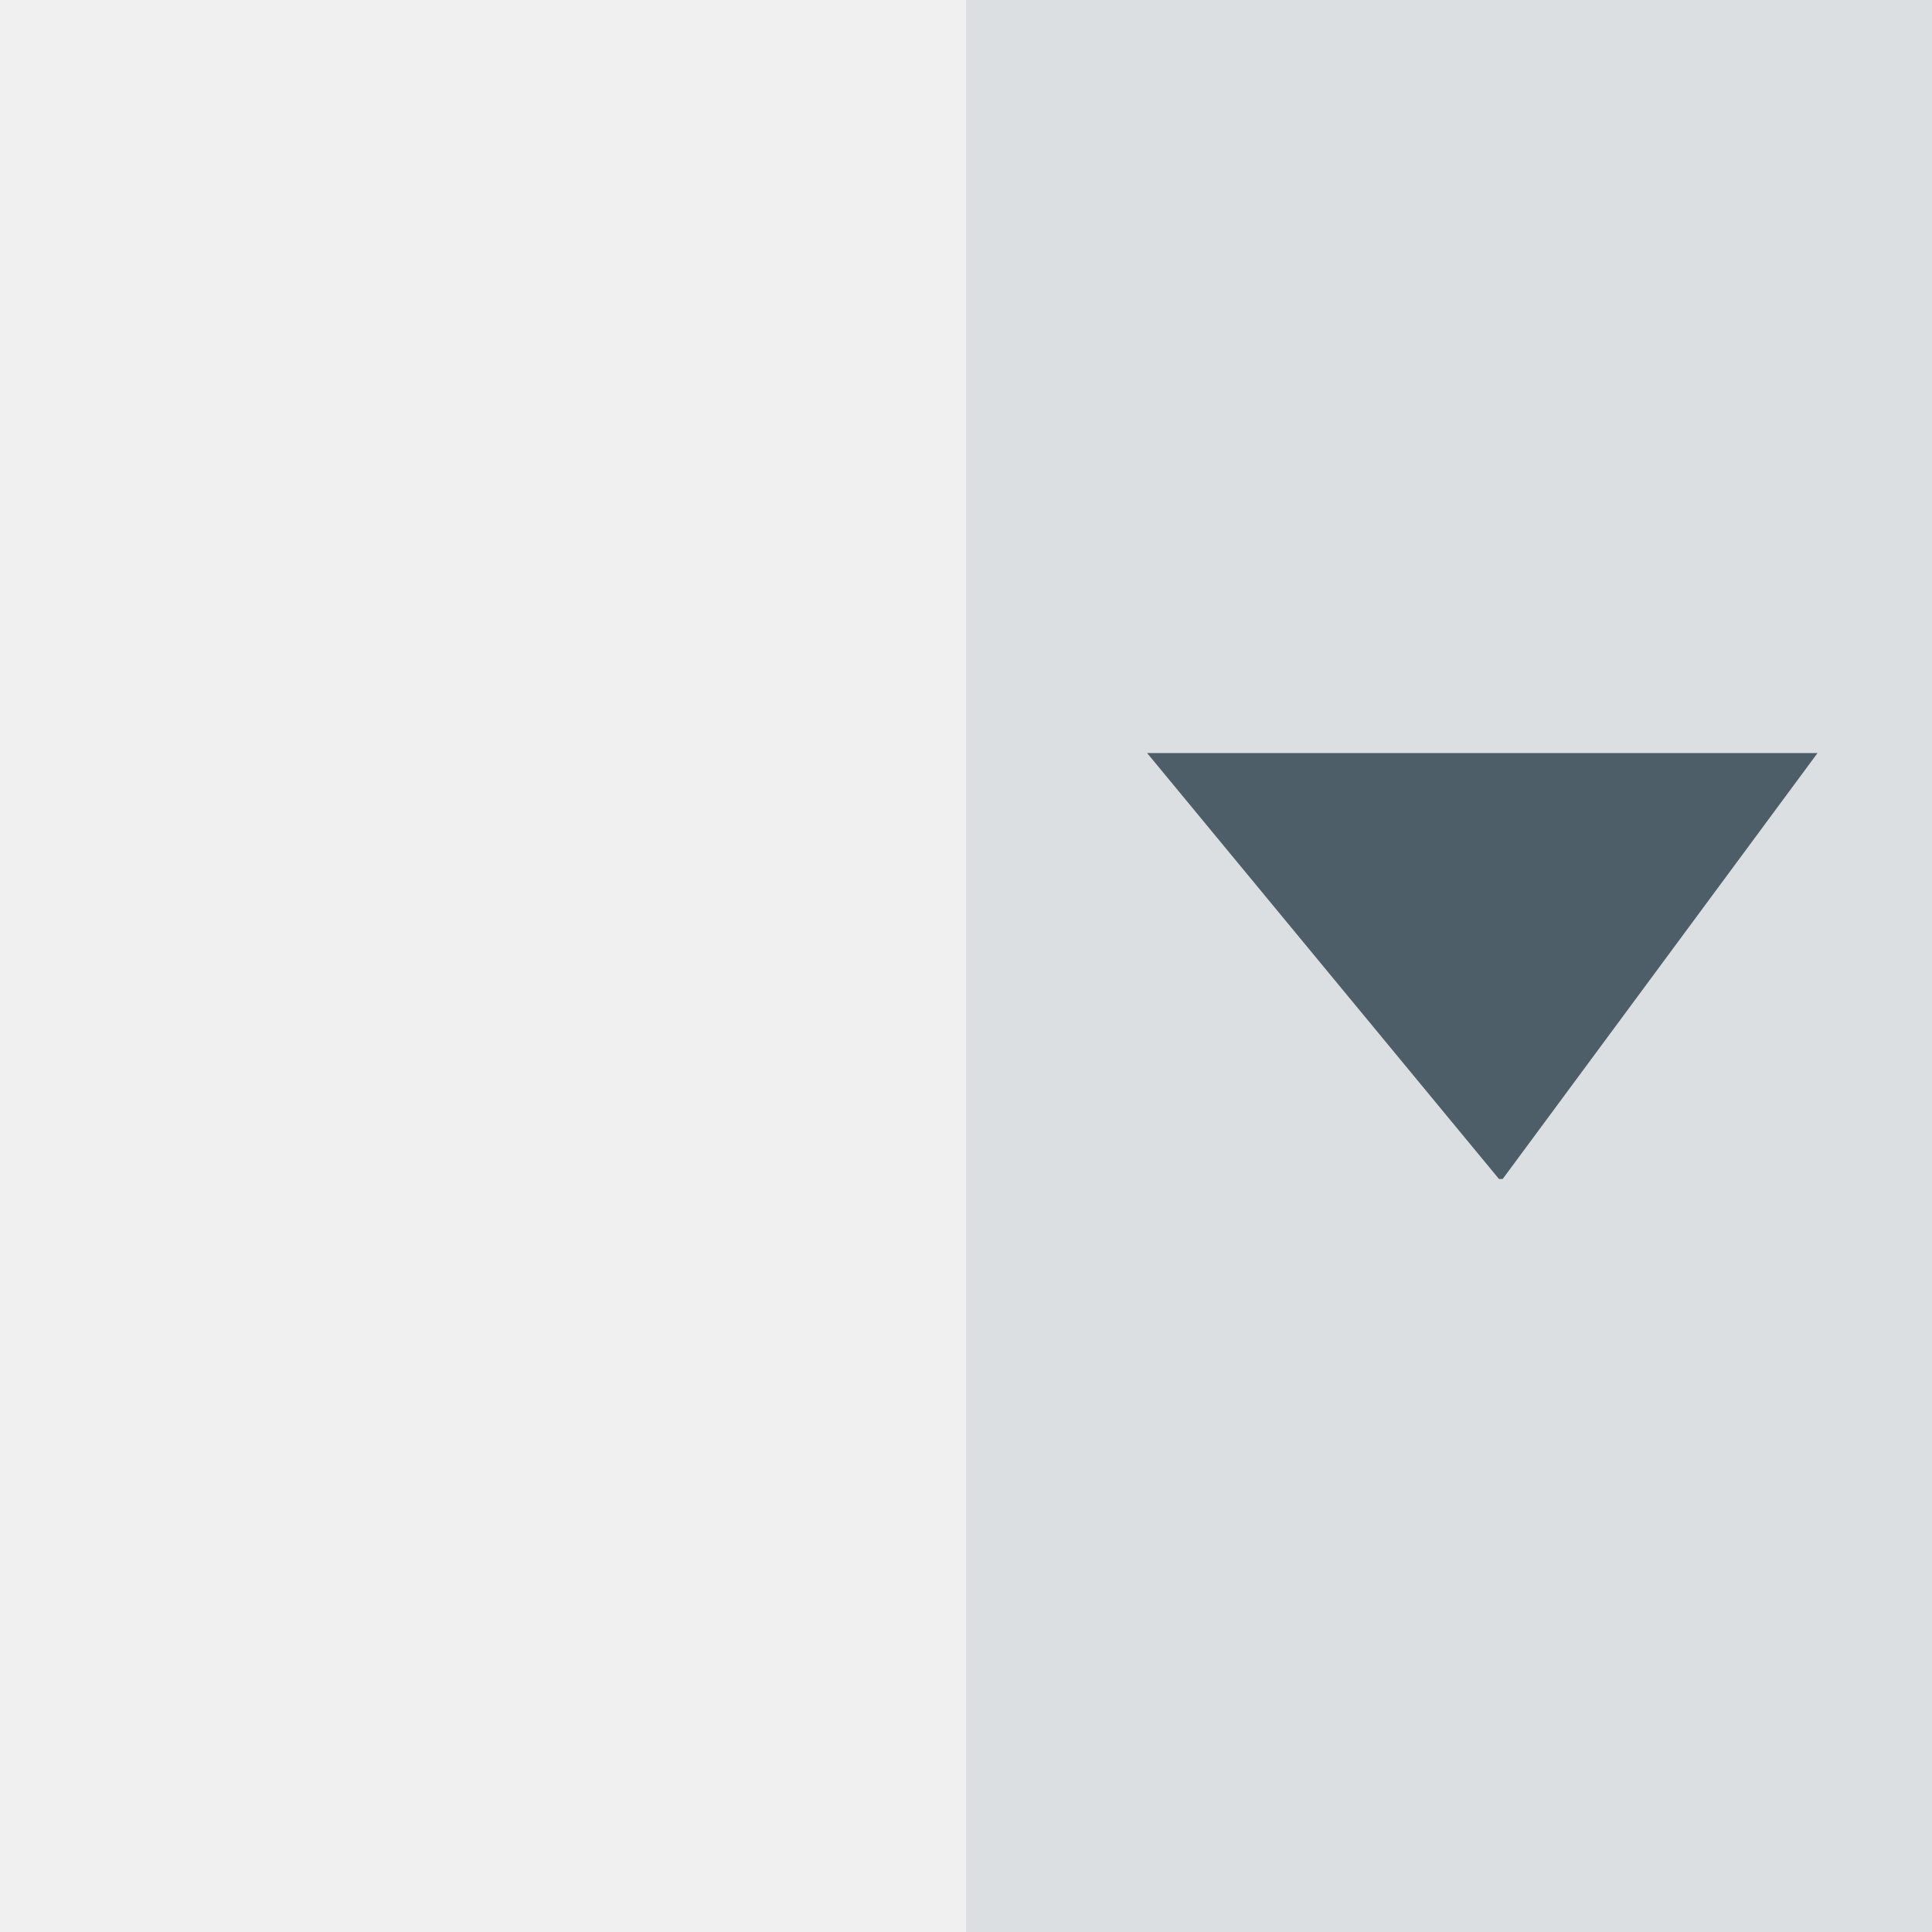
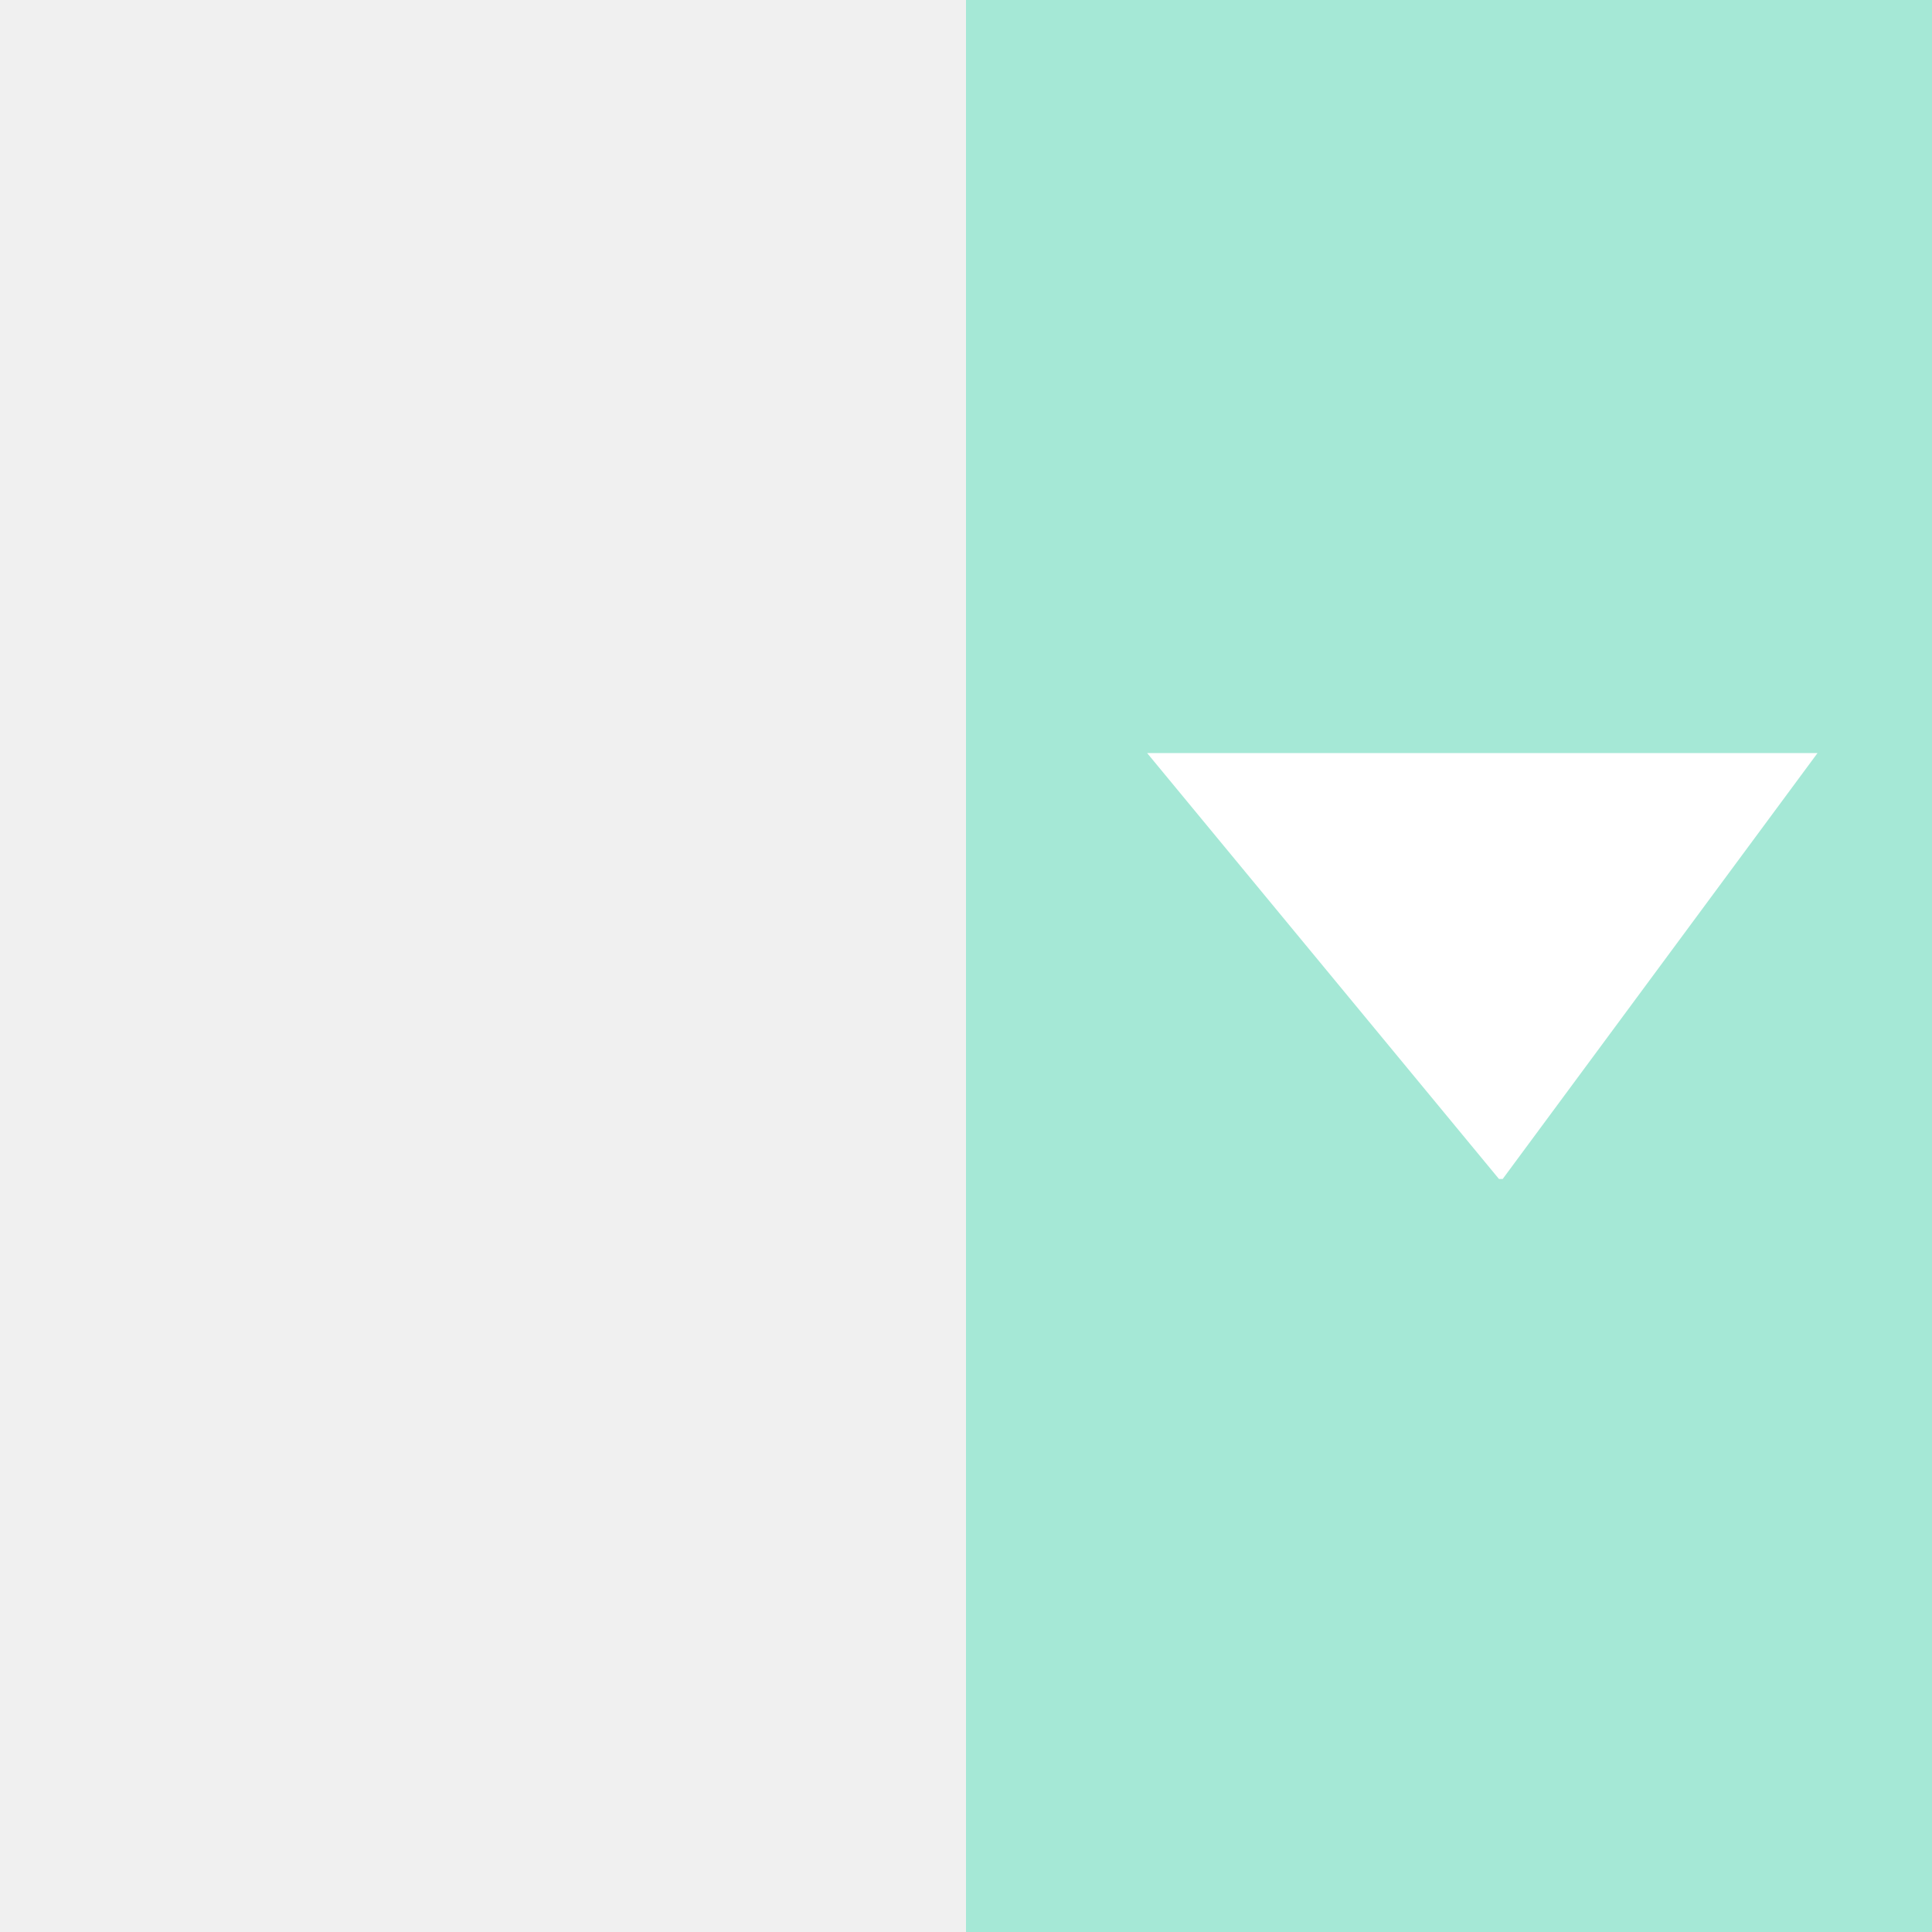
- <svg xmlns="http://www.w3.org/2000/svg" version="1.1" id="svg2985" x="0px" y="0px" width="32px" height="32px" viewBox="0 0 32 32" enable-background="new 0 0 32 32" xml:space="preserve">
+ <svg xmlns="http://www.w3.org/2000/svg" width="32px" height="32px" id="svg2985" version="1.1">
+   <defs id="defs2987" />
  <g id="layer1">
-     <rect id="rect3764" x="16" fill="#DBDFE1" width="16" height="32" />
-     <path id="rect2993" fill="#4D5E68" d="M19,12.473h11.104   l-5.215,7.055h-0.061L19,12.473z" />
+     <rect style="fill:#a5e8d6;fill-opacity:1;stroke:none" id="rect3764" width="16" height="32" x="16" y="0" />
+     <path style="fill:#ffffff;fill-opacity:1;stroke:none" d="m 19,12.473 11.104,0 -5.215,7.055 -0.061,0 z" id="rect2993" />
  </g>
</svg>
